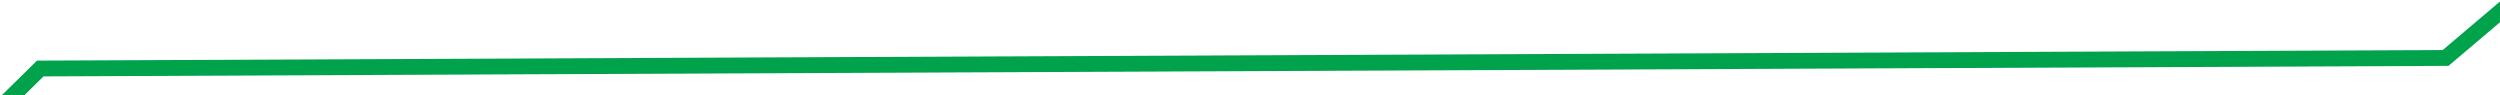
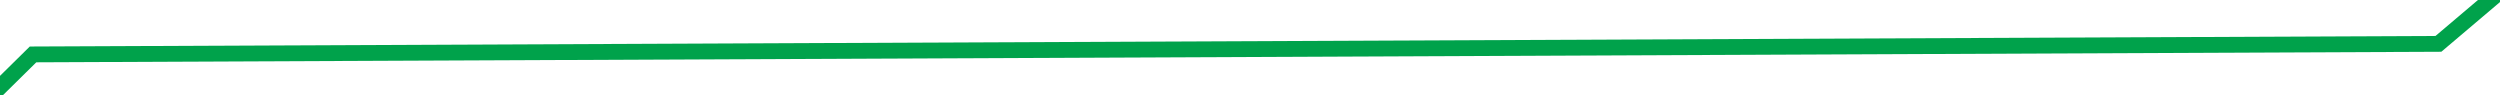
- <svg xmlns="http://www.w3.org/2000/svg" version="1.1" width="158px" height="6px" preserveAspectRatio="xMinYMid meet" viewBox="1344 1493 158 4">
-   <g transform="matrix(0.8910065 -0.4539905 0.4539905 0.8910065 -523.6181 808.9737 )">
-     <path d="M 0.073 154.263  L 135.827 168.901  L 269.745 94.708  L 396.326 146.368  L 537.583 29.075  L 673.336 81.895  L 814.593 0.316  L 954.015 58.211  L 1095.272 13.474  L 1231.025 81.895  L 1364.944 50.316  L 1506.201 130.579  L 1640.119 81.895  " stroke-width="1" stroke-dasharray="0" stroke="rgba(0, 162, 75, 1)" fill="none" transform="matrix(1 0 0 1 259 1448 )" class="stroke" />
+ <svg xmlns="http://www.w3.org/2000/svg" version="1.1" width="158px" height="6px" preserveAspectRatio="xMinYMid meet" viewBox="1344 1091 158 4">
+   <g transform="matrix(0.8910065 -0.4539905 0.4539905 0.8910065 -341.1139 765.1584 )">
+     <path d="M 0.073 154.263  L 135.827 168.901  L 269.745 94.708  L 396.326 146.368  L 537.583 29.075  L 673.336 81.895  L 814.593 0.316  L 954.015 58.211  L 1095.272 13.474  L 1231.025 81.895  L 1364.944 50.316  L 1506.201 130.579  L 1640.119 81.895  " stroke-width="1" stroke-dasharray="0" stroke="rgba(0, 162, 75, 1)" fill="none" transform="matrix(1 0 0 1 259 1045 )" class="stroke" />
  </g>
</svg>
